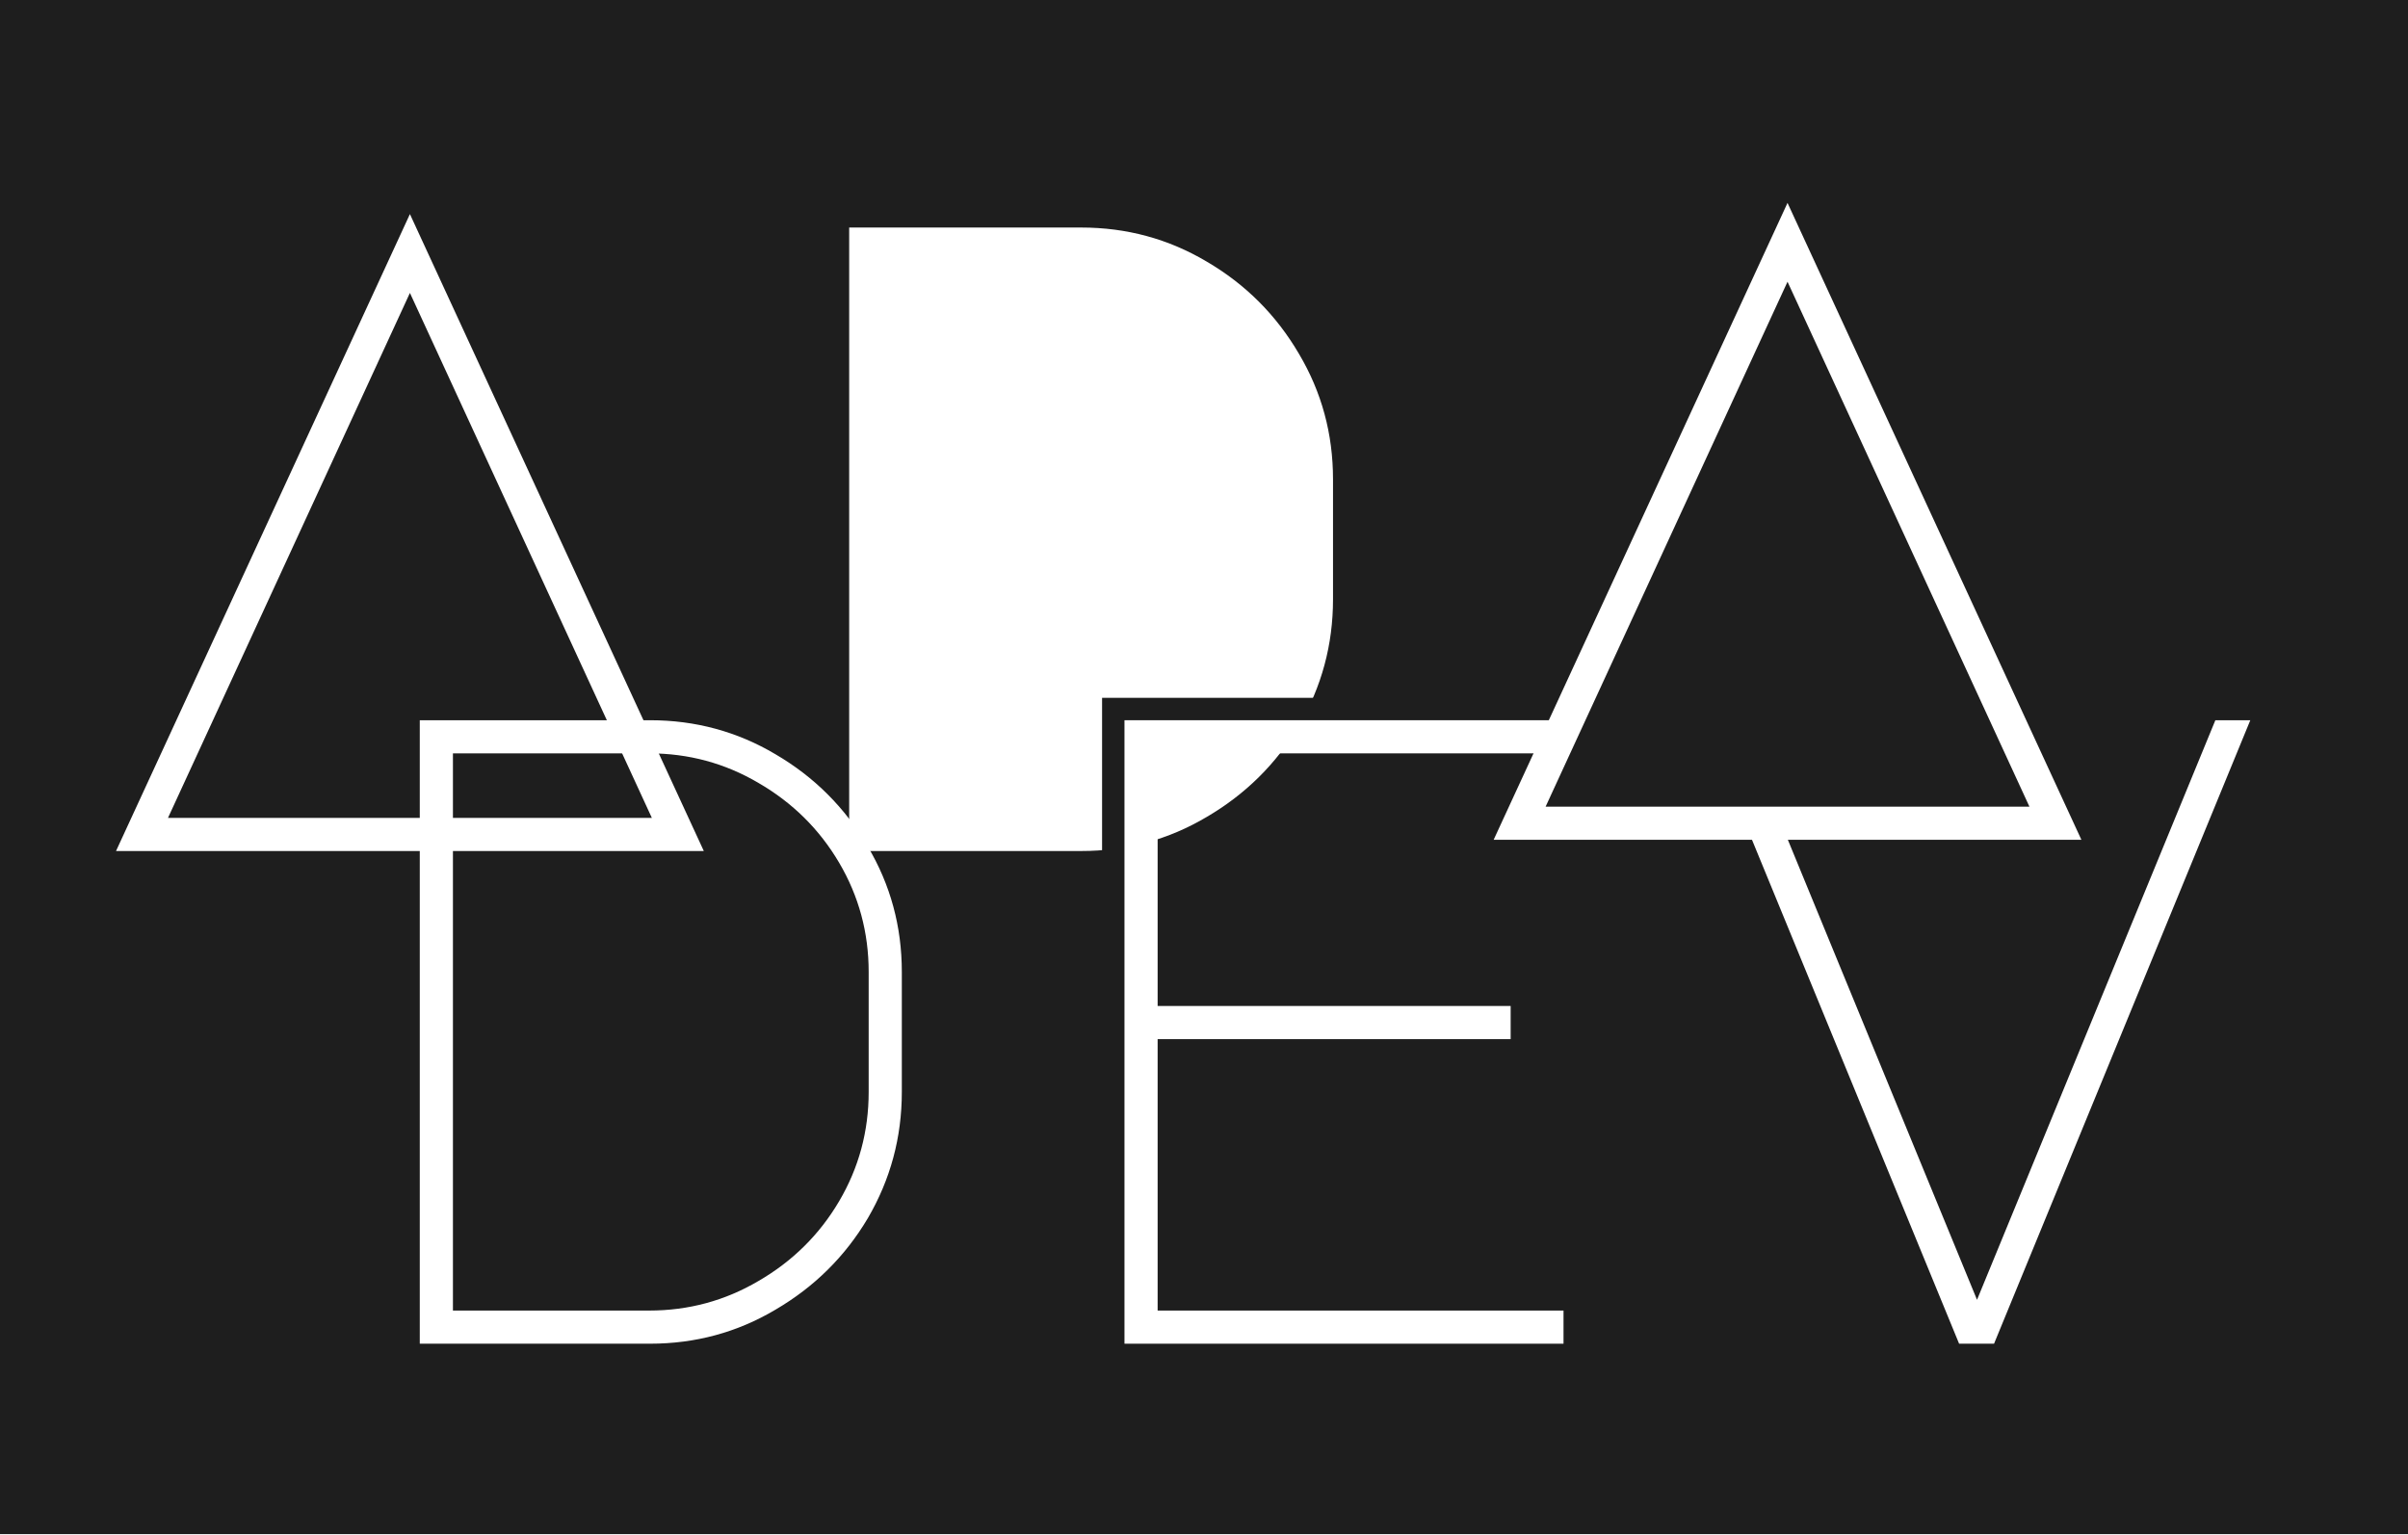
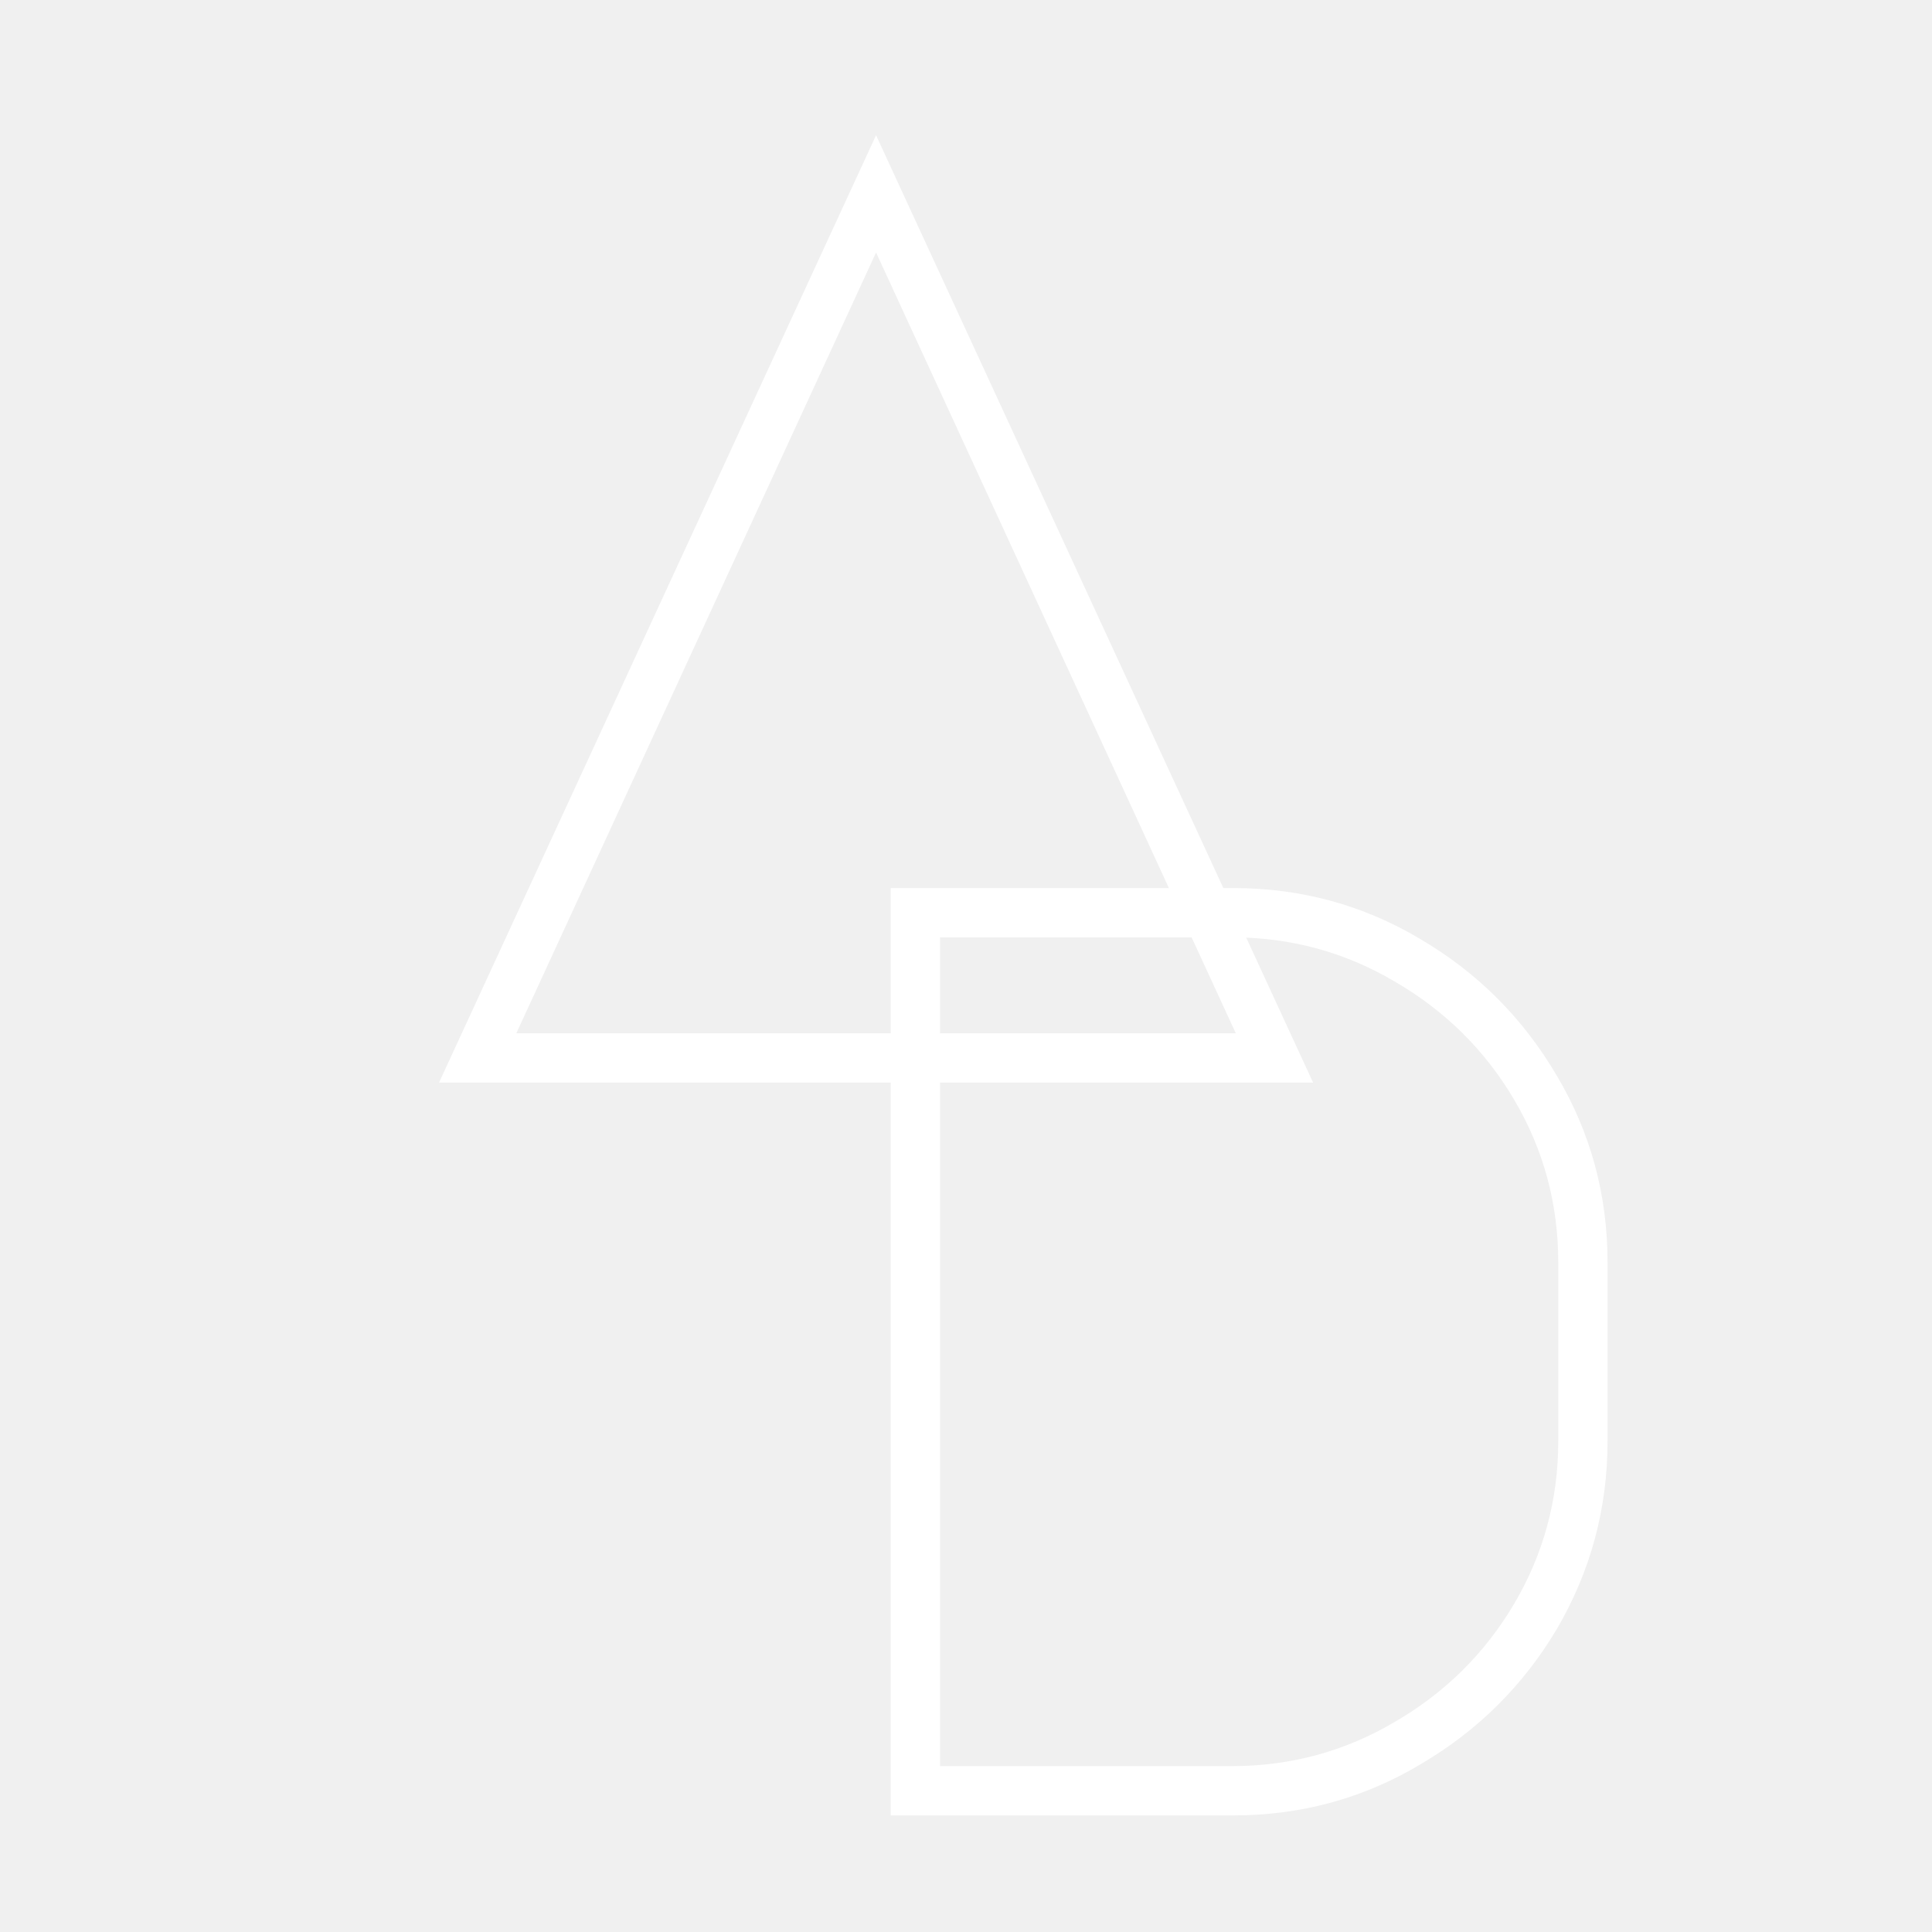
- <svg xmlns="http://www.w3.org/2000/svg" width="215" height="137" viewBox="0 0 215 137" fill="none">
-   <rect width="215" height="137" fill="#1E1E1E" />
-   <path d="M58.04 64.32C62.093 64.32 65.827 65.333 69.24 67.36C72.707 69.387 75.453 72.133 77.48 75.6C79.507 79.013 80.52 82.747 80.52 86.8V97.52C80.52 101.573 79.507 105.333 77.48 108.8C75.453 112.213 72.707 114.933 69.24 116.96C65.827 118.987 62.093 120 58.04 120H37.48V64.32H58.04ZM77.56 86.8C77.56 83.28 76.68 80.027 74.92 77.04C73.16 74.053 70.76 71.68 67.72 69.92C64.733 68.16 61.48 67.28 57.96 67.28H40.44V117.04H57.96C61.48 117.04 64.733 116.16 67.72 114.4C70.76 112.64 73.16 110.267 74.92 107.28C76.68 104.293 77.56 101.04 77.56 97.52V86.8Z" fill="white" />
-   <path d="M62.84 76H10.36L36.6 19.12L62.84 76ZM15 73.04H58.2L36.6 26.16L15 73.04ZM75.819 76V20.32H96.539C100.592 20.32 104.325 21.333 107.739 23.36C111.205 25.387 113.952 28.133 115.979 31.6C118.005 35.013 119.019 38.747 119.019 42.8V53.52C119.019 57.573 118.005 61.333 115.979 64.8C113.952 68.213 111.205 70.933 107.739 72.96C104.325 74.987 100.592 76 96.539 76H75.819Z" fill="white" />
-   <path d="M98.4 62.32H137.6V65.28H101.36V87.84H132.88V90.8H101.36V115.04H137.6V118H98.4V62.32Z" fill="#1E1E1E" />
-   <path d="M100.4 64.32H139.6V67.28H103.36V89.84H134.88V92.8H103.36V117.04H139.6V120H100.4V64.32Z" fill="white" />
-   <path d="M155.24 64.32L176.52 116.08L197.8 64.32H200.92L178.04 120H174.92L152.04 64.32H155.24Z" fill="white" />
-   <rect x="151" y="63" width="8" height="10" fill="#1E1E1E" />
-   <path d="M185.84 75H133.36L159.6 18.12L185.84 75ZM138 72.04H181.2L159.6 25.16L138 72.04Z" fill="white" />
+ <svg xmlns="http://www.w3.org/2000/svg" width="116" height="116" viewBox="0 0 116 116" fill="none">
+   <g clip-path="url(#clip0_205_24)">
+     <path d="M74.04 53.32C78.093 53.32 81.827 54.333 85.24 56.36C88.707 58.387 91.453 61.133 93.48 64.6C95.507 68.013 96.52 71.747 96.52 75.8V86.52C96.52 90.573 95.507 94.333 93.48 97.8C91.453 101.213 88.707 103.933 85.24 105.96C81.827 107.987 78.093 109 74.04 109H53.48V53.32H74.04ZM93.56 75.8C93.56 72.28 92.68 69.027 90.92 66.04C89.16 63.053 86.76 60.68 83.72 58.92C80.733 57.16 77.48 56.28 73.96 56.28H56.44V106.04H73.96C77.48 106.04 80.733 105.16 83.72 103.4C86.76 101.64 89.16 99.267 90.92 96.28C92.68 93.293 93.56 90.04 93.56 86.52V75.8Z" fill="white" />
+     <path d="M78.84 65H26.36L52.6 8.12L78.84 65ZM31 62.04H74.2L52.6 15.16L31 62.04Z" fill="white" />
+   </g>
+   <defs>
+     <clipPath id="clip0_205_24">
+       <rect width="116" height="116" fill="white" />
+     </clipPath>
+   </defs>
</svg>
